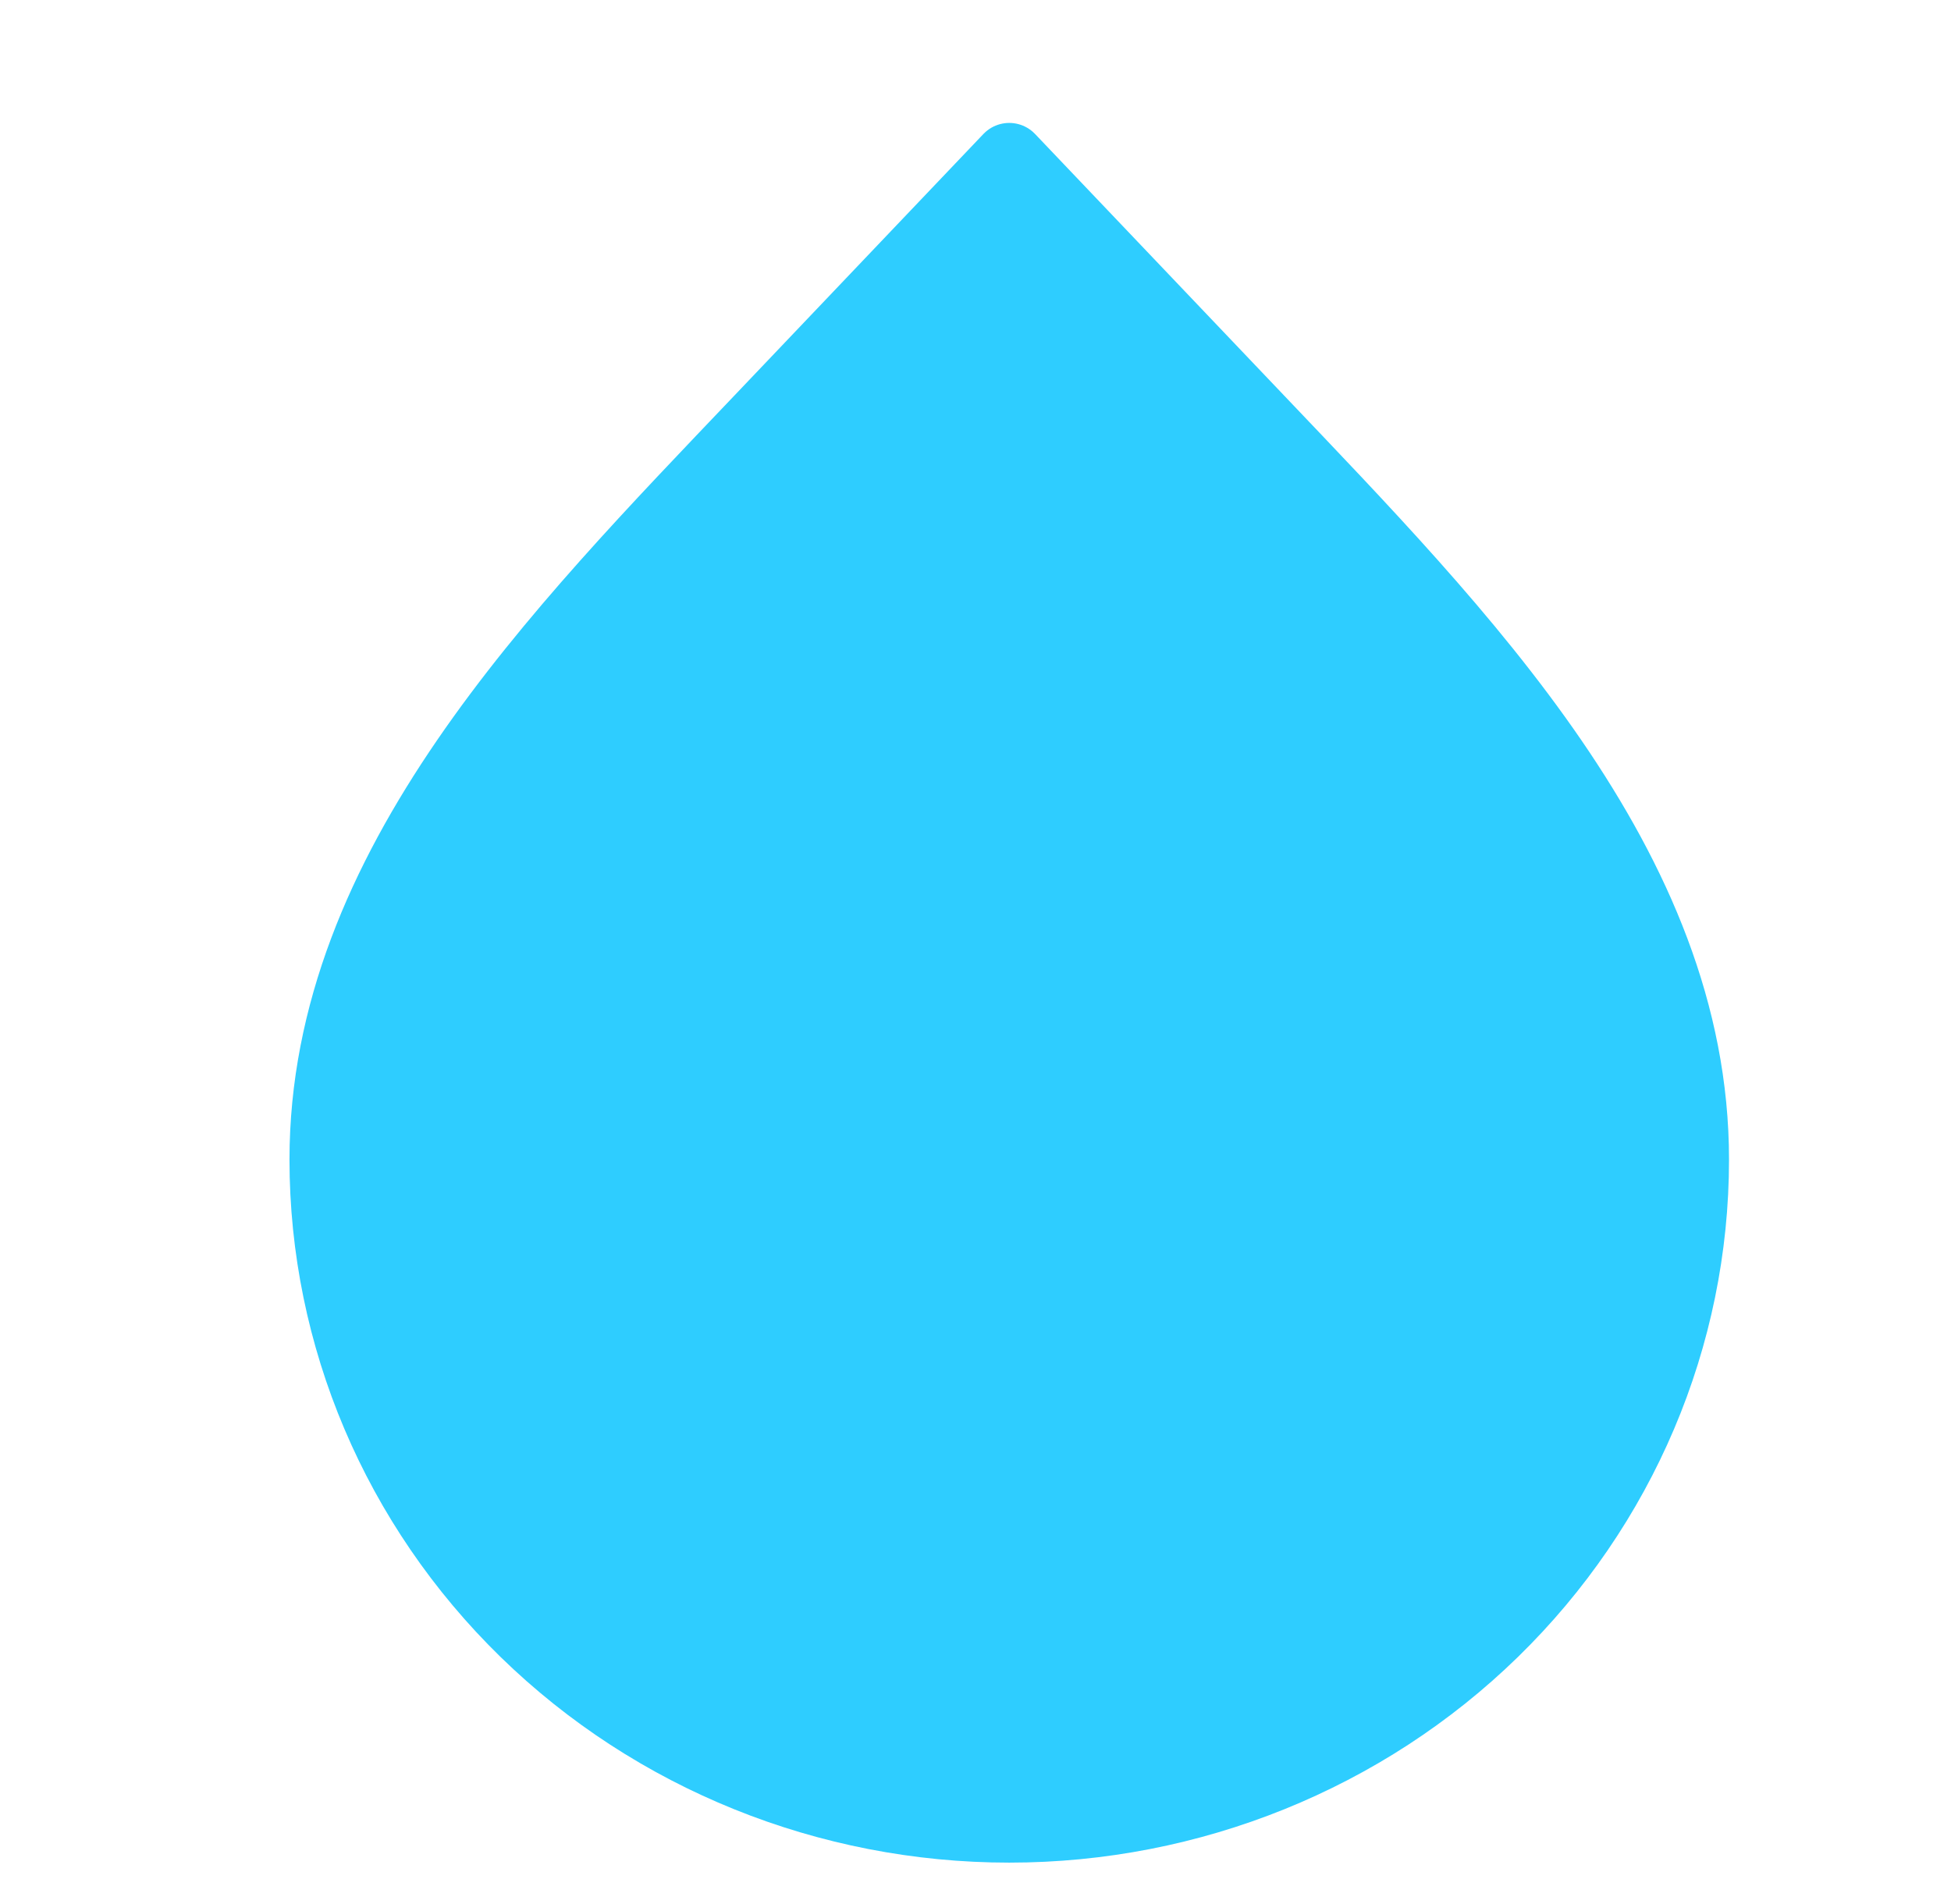
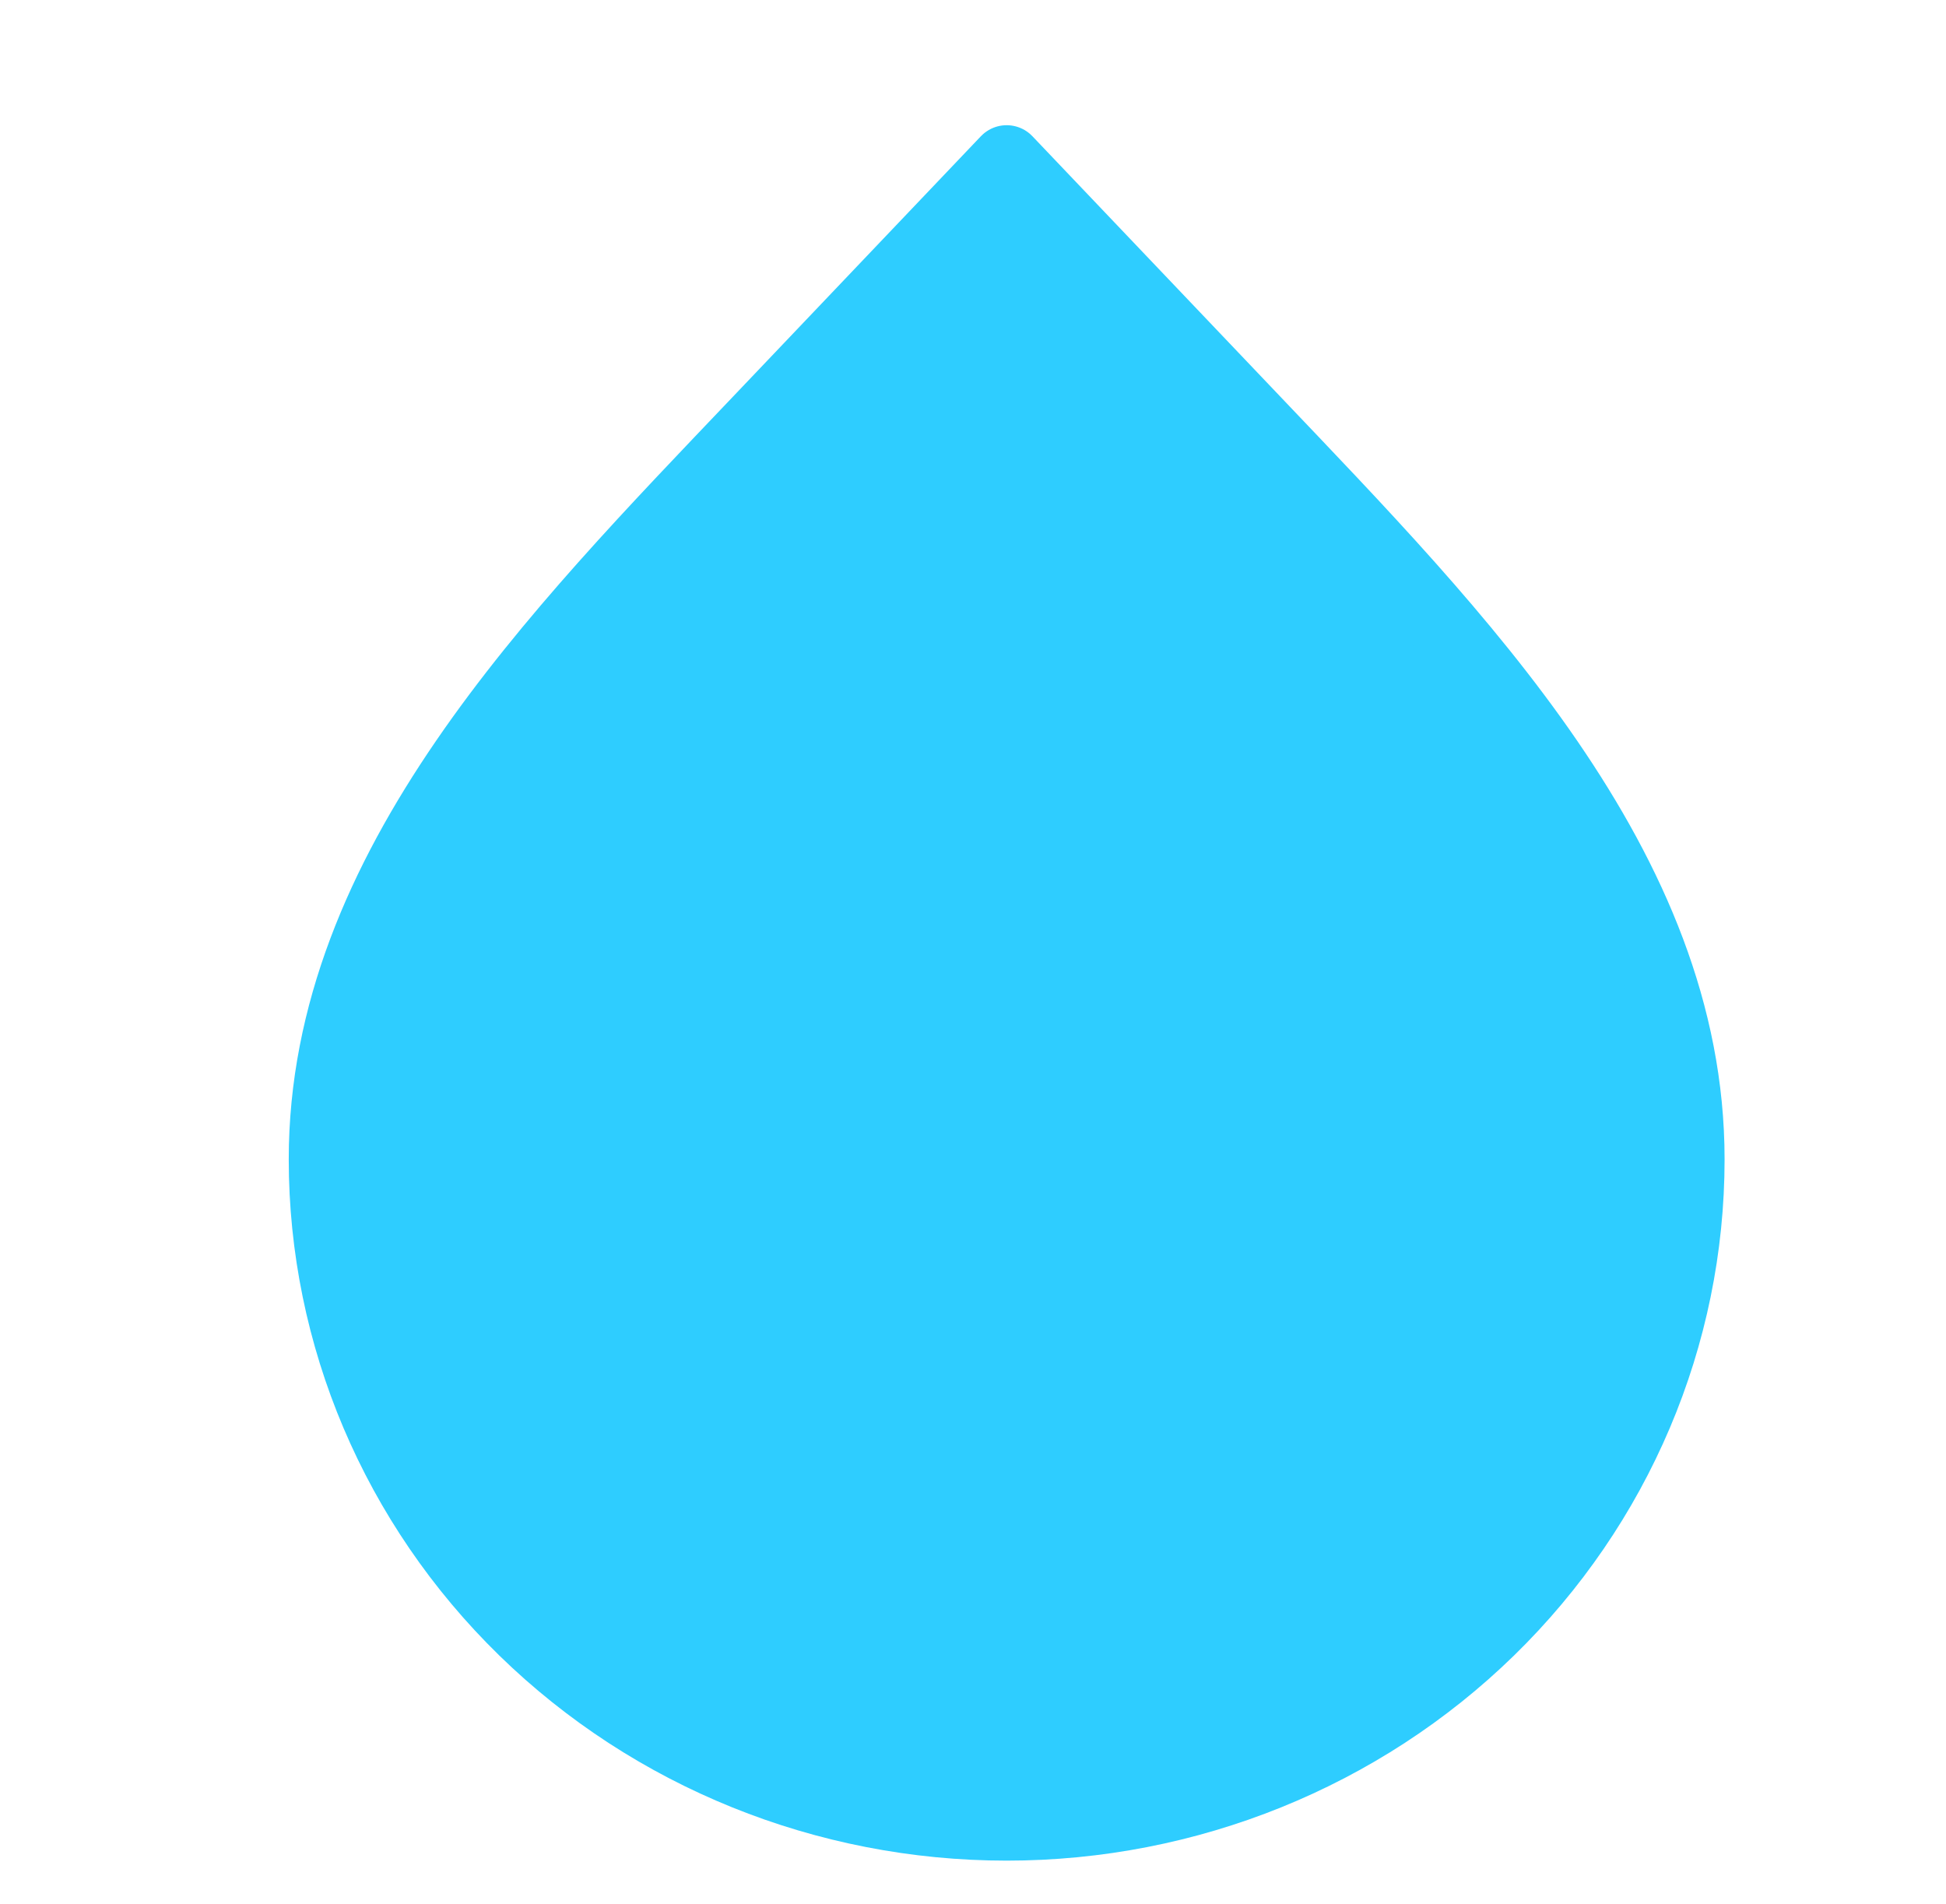
- <svg xmlns="http://www.w3.org/2000/svg" width="82" height="80" viewBox="0 0 82 80" fill="none">
+ <svg xmlns="http://www.w3.org/2000/svg" width="46" height="45" viewBox="0 0 82 80" fill="none">
  <path d="M42.418 76.793C34.793 76.793 27.48 73.837 22.088 68.577C16.696 63.316 13.667 56.182 13.667 48.742C13.667 36.463 23.406 26.642 31.971 17.641L42.418 6.667L52.866 17.641C61.43 26.646 71.17 36.467 71.17 48.742C71.17 56.182 68.141 63.316 62.749 68.577C57.357 73.837 50.044 76.793 42.418 76.793Z" fill="#2ECDFF" stroke="#2ECDFF" stroke-width="3" stroke-linecap="round" stroke-linejoin="round" />
</svg>
